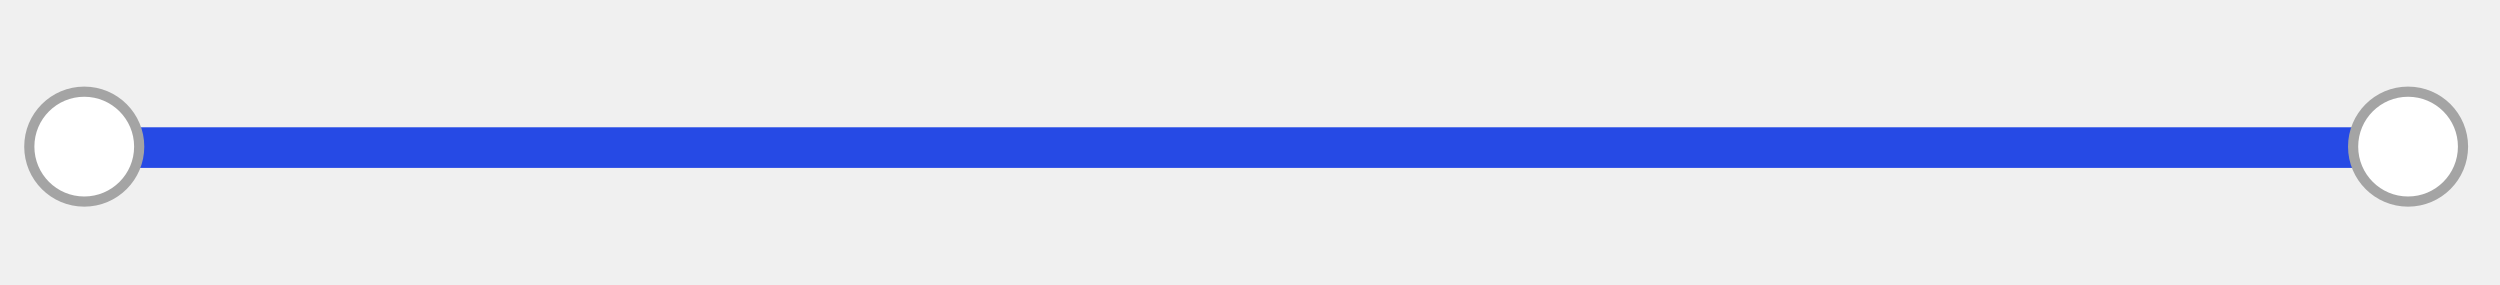
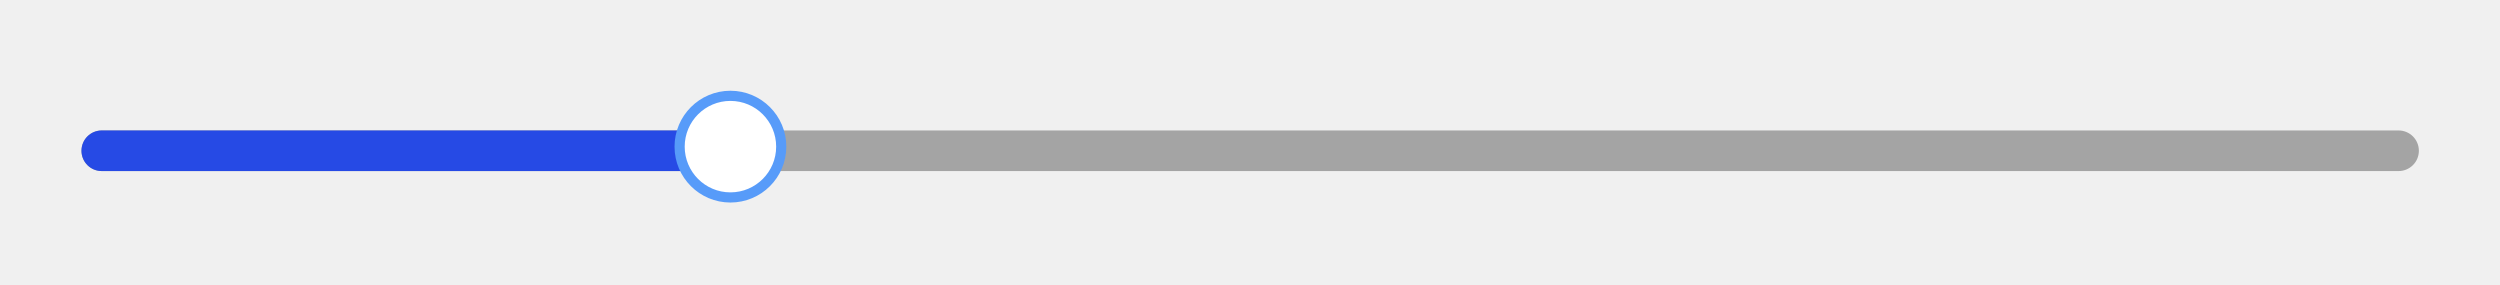
<svg xmlns="http://www.w3.org/2000/svg" width="246" height="28" viewBox="0 0 246 28" fill="none">
-   <rect x="10.44" y="12.525" width="224.382" height="3.996" fill="#264AE5" />
-   <circle cx="236.953" cy="14.428" r="5.407" fill="white" stroke="#A4A4A4" />
-   <circle cx="8.29" cy="14.428" r="5.407" fill="white" stroke="#A4A4A4" />
+   <rect x="8.017" y="12.837" width="230" height="3.996" rx="1.998" fill="#A4A4A4" />
+   <rect x="8.017" y="12.837" width="66.546" height="3.996" rx="1.998" fill="#264AE5" />
+   <circle cx="71.874" cy="14.429" r="5" fill="white" stroke="#579BF9" />
</svg>
